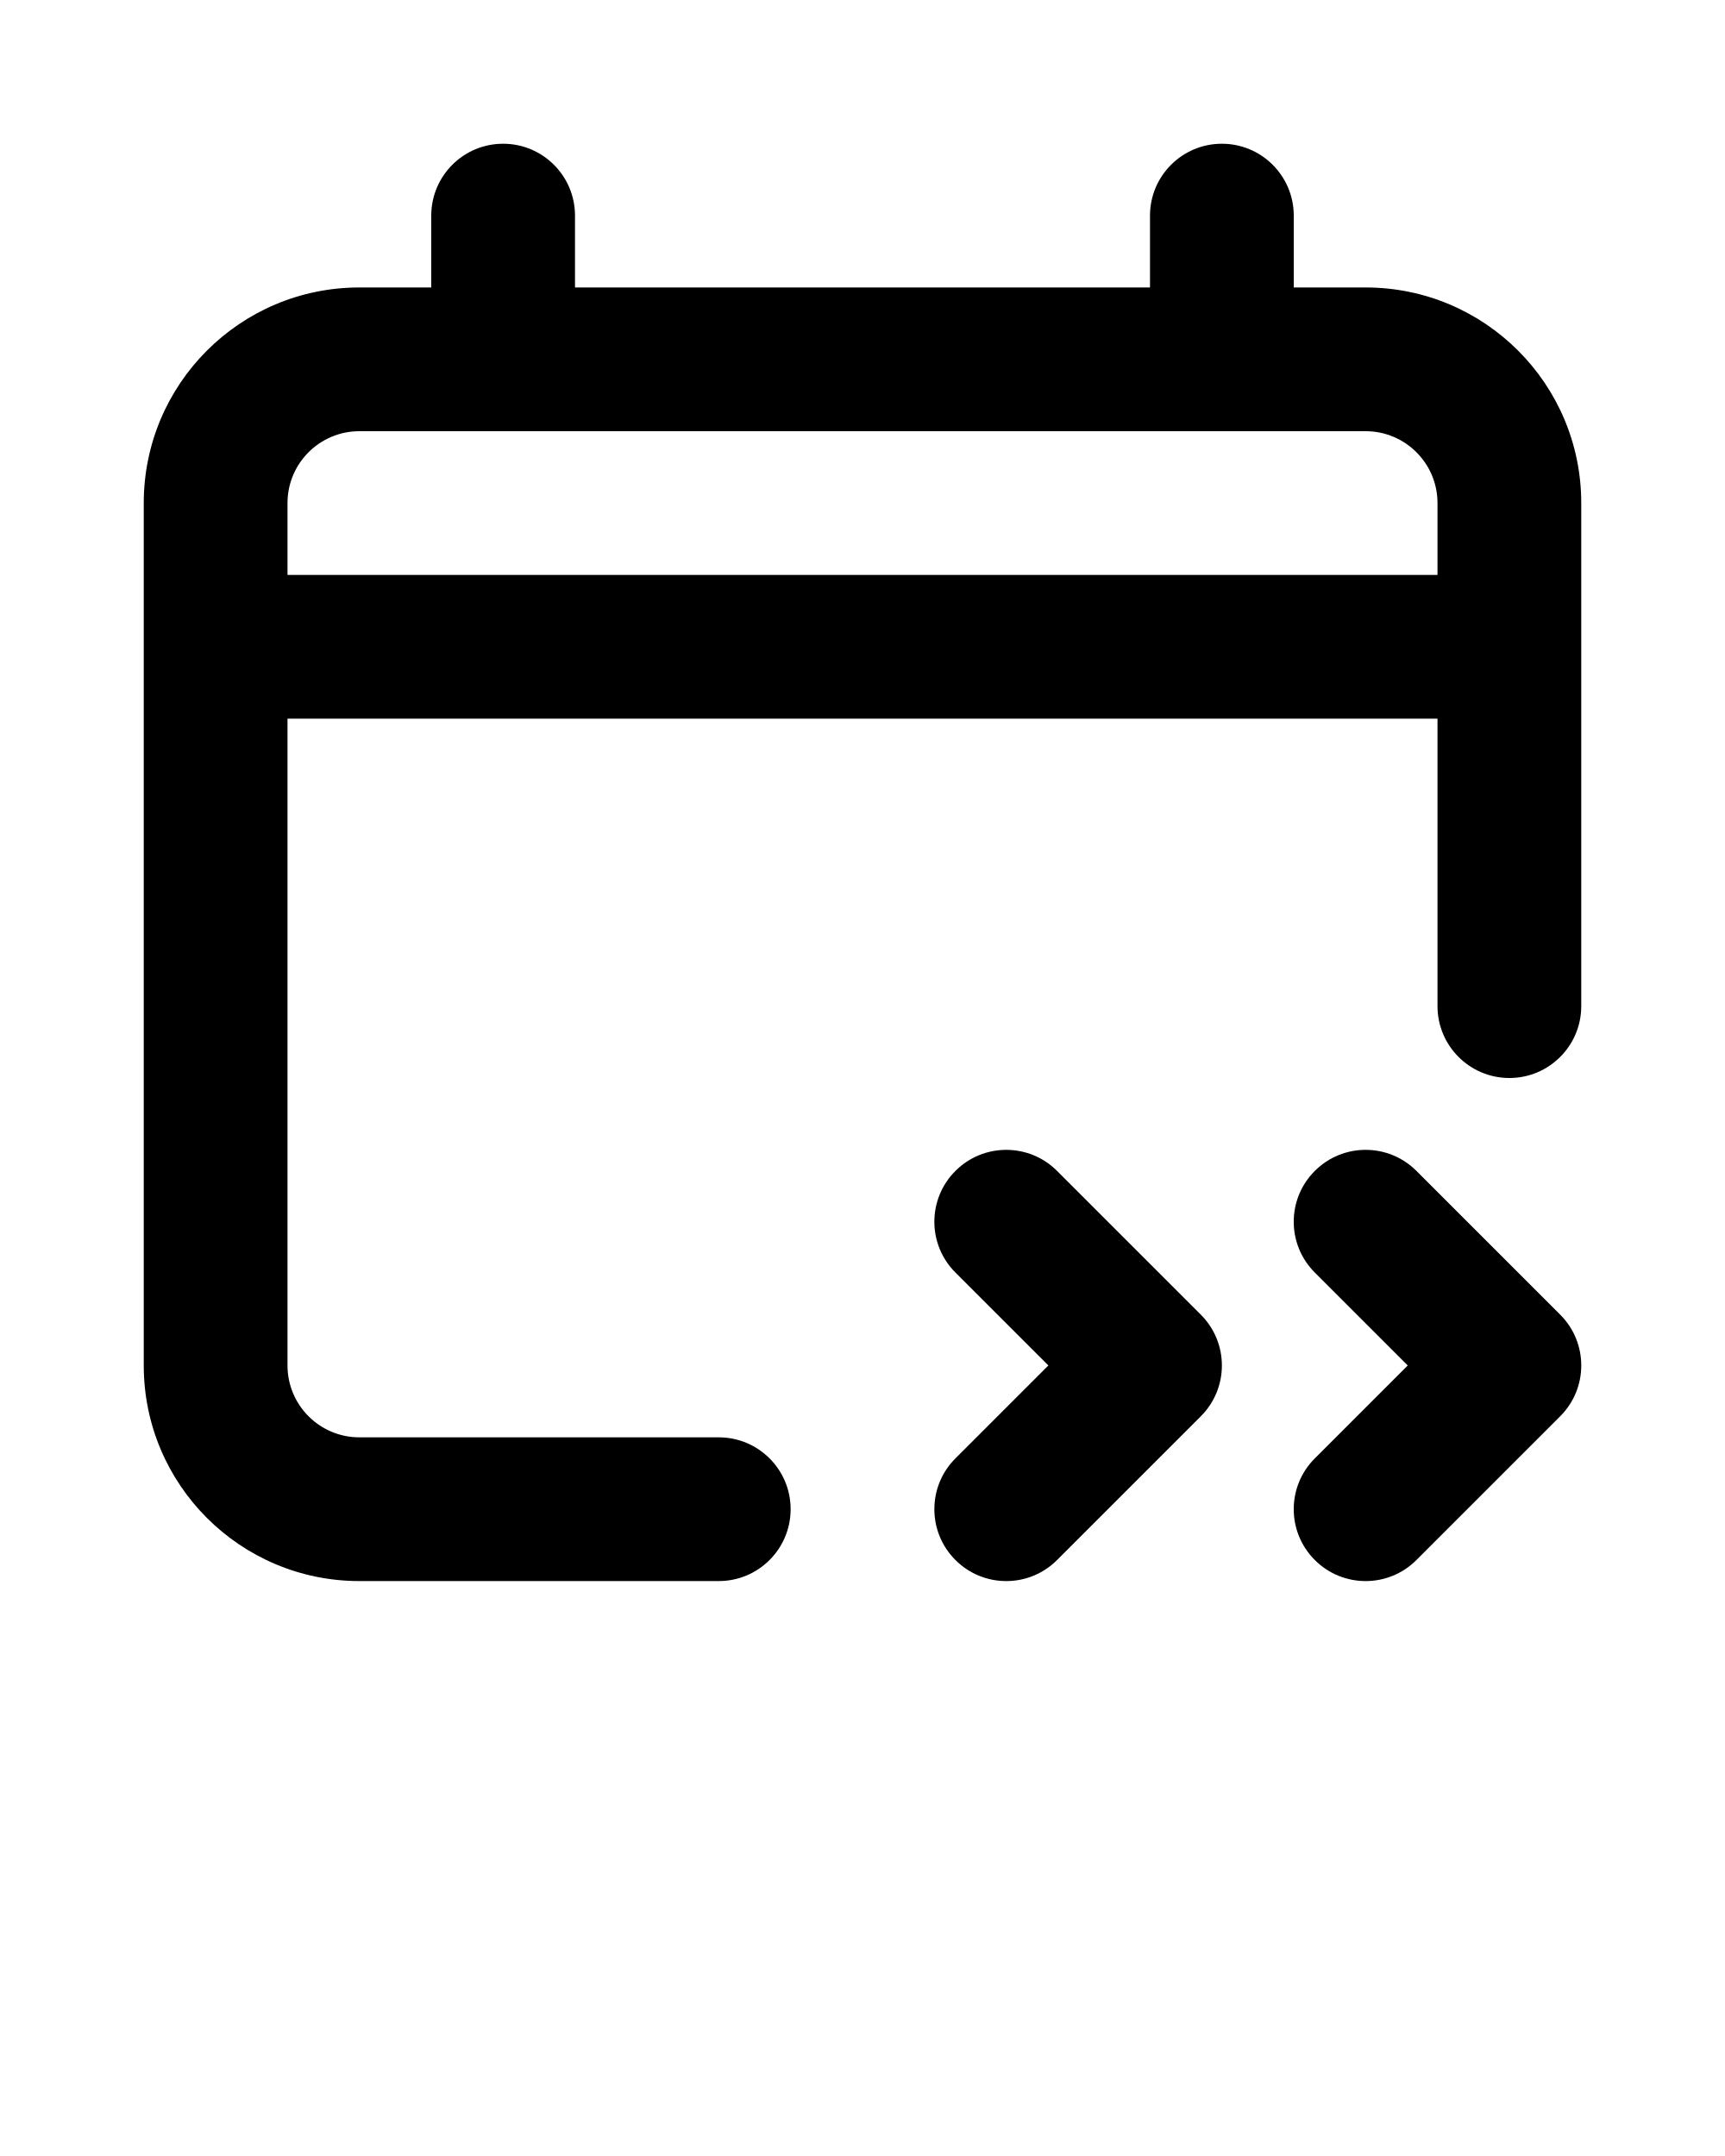
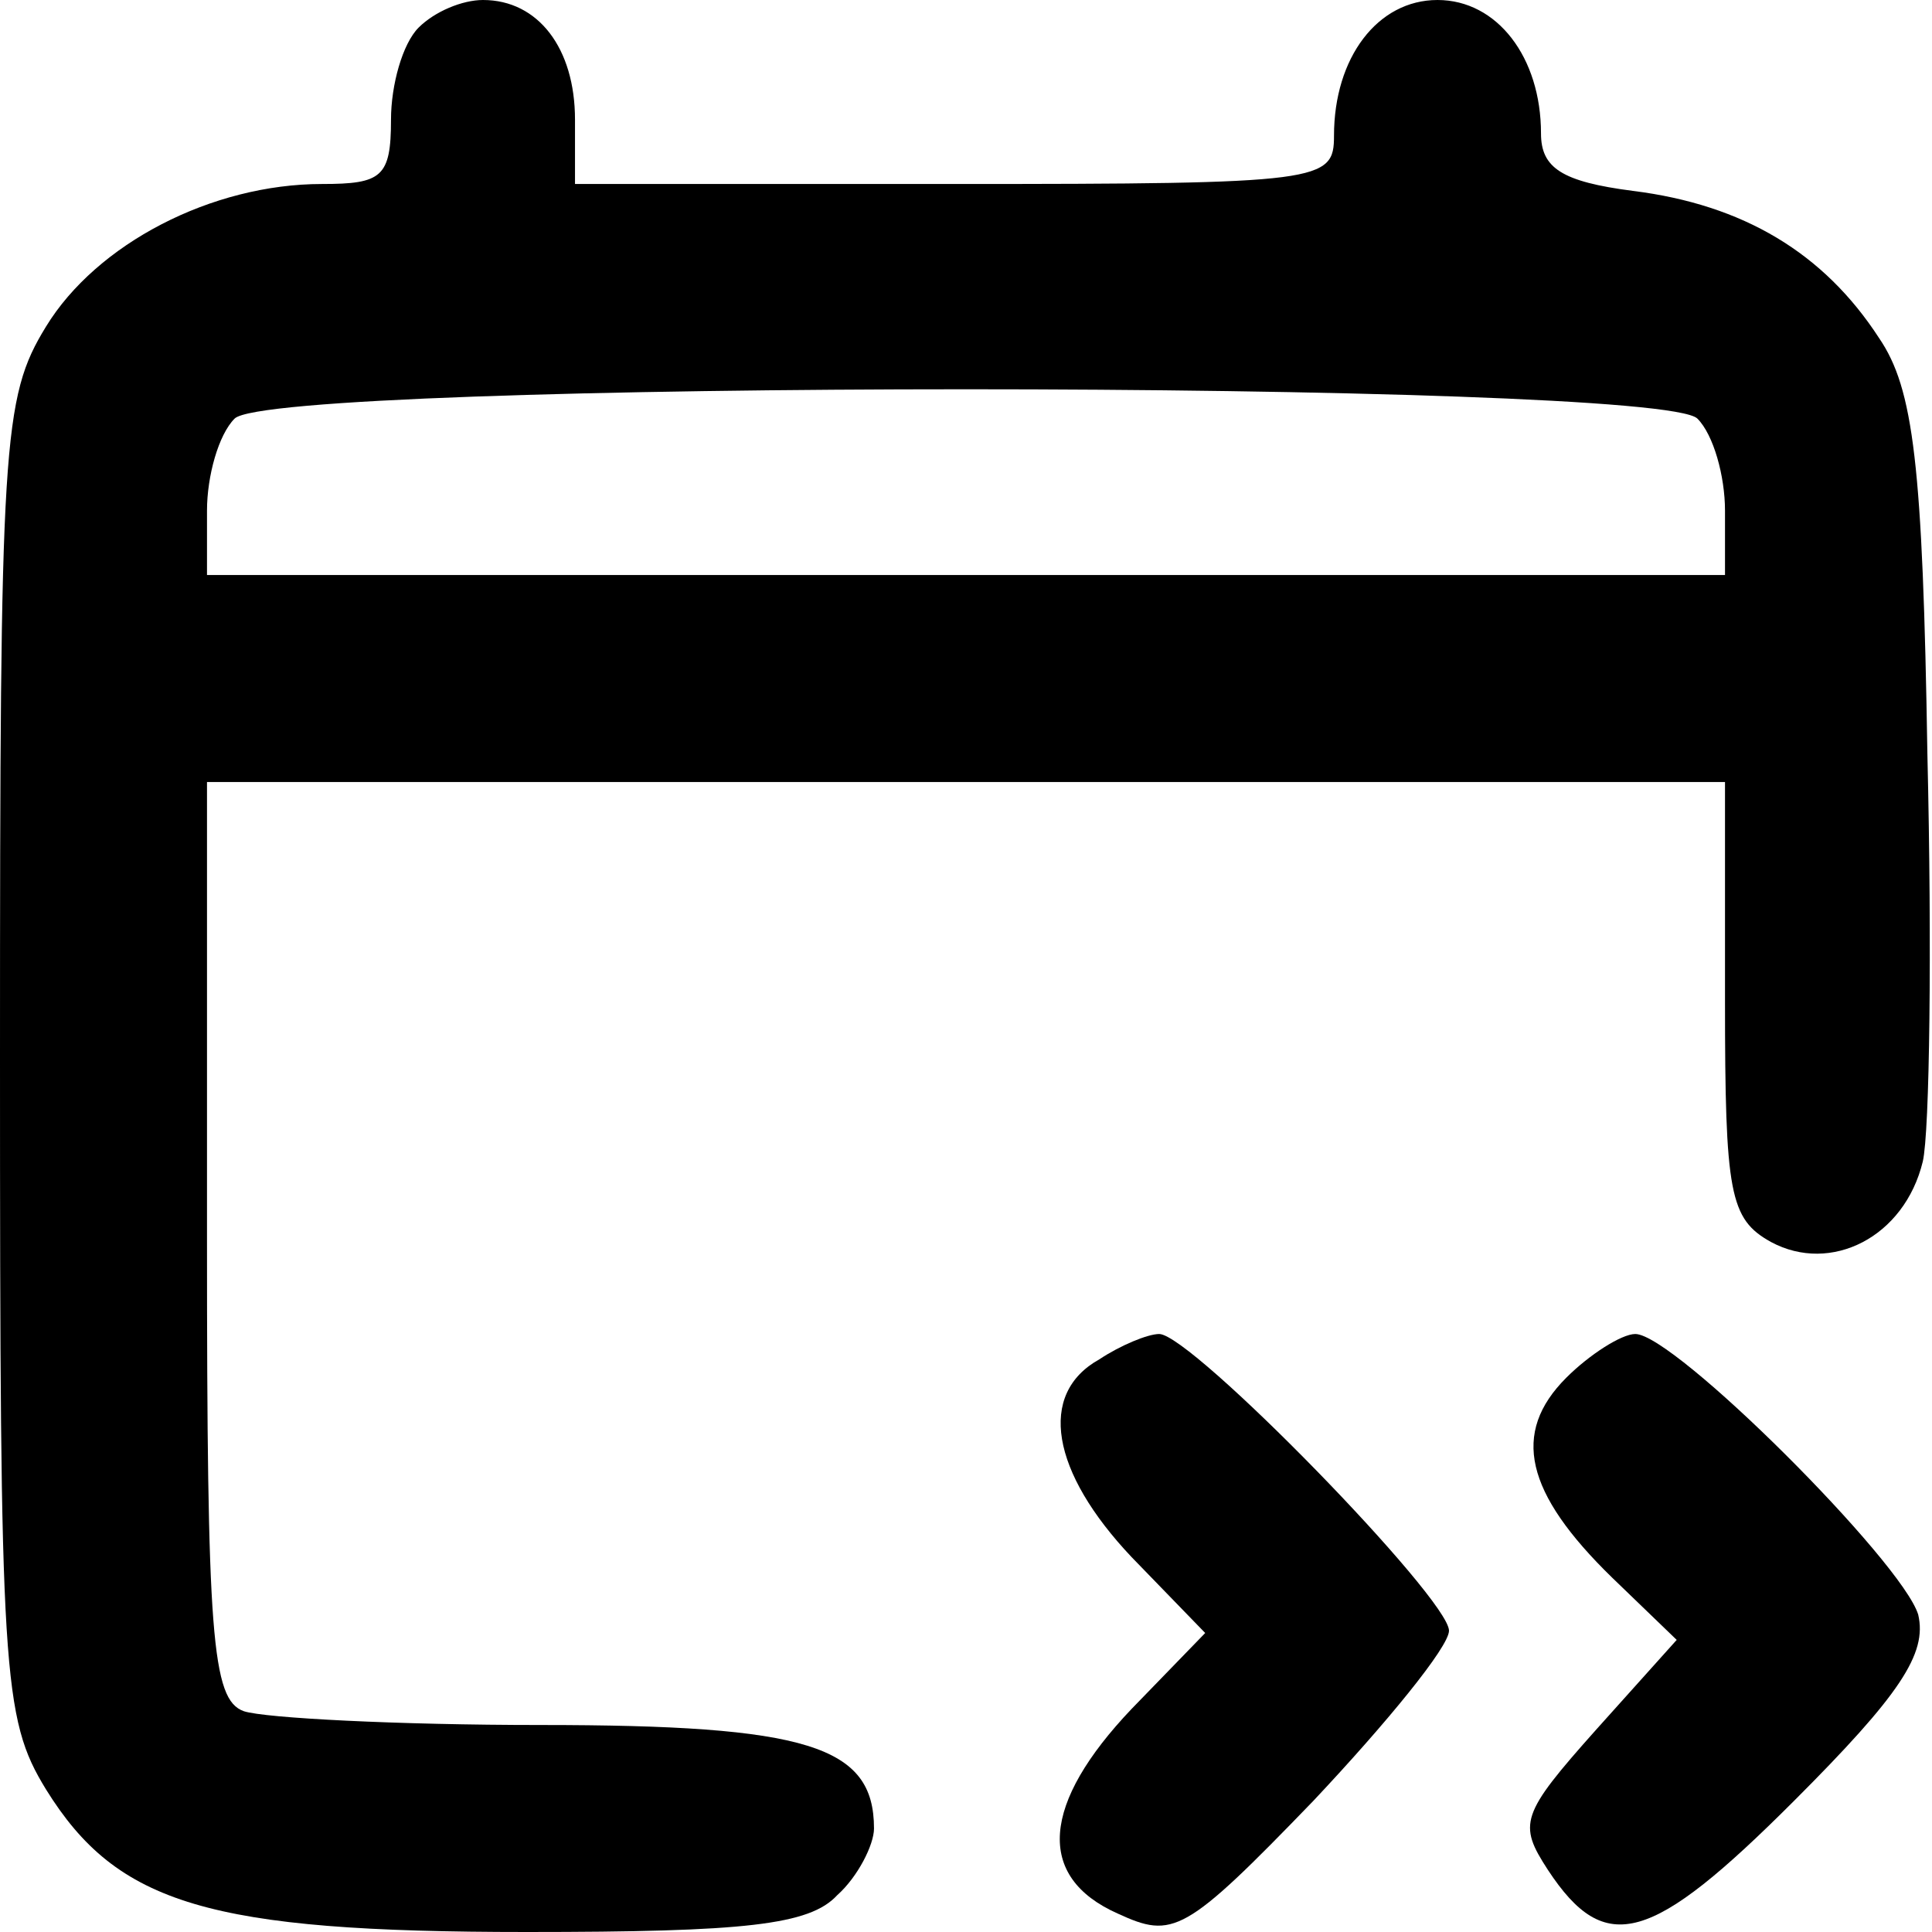
- <svg xmlns="http://www.w3.org/2000/svg" viewBox="0 0 24 30" fill="none" x="0px" y="0px">
-   <path fill-rule="evenodd" clip-rule="evenodd" d="M7 2C7.552 2 8 2.448 8 3V4H16V3C16 2.448 16.448 2 17 2C17.552 2 18 2.448 18 3V4H19C20.657 4 22 5.343 22 7V14C22 14.552 21.552 15 21 15C20.448 15 20 14.552 20 14V10H4V19C4 19.552 4.448 20 5 20H10C10.552 20 11 20.448 11 21C11 21.552 10.552 22 10 22H5C3.343 22 2 20.657 2 19V7C2 5.343 3.343 4 5 4H6L6 3C6 2.448 6.448 2 7 2ZM5 6C4.448 6 4 6.448 4 7V8H20V7C20 6.448 19.552 6 19 6H5Z" fill="black" />
-   <path d="M18.293 17.707C17.902 17.317 17.902 16.683 18.293 16.293C18.683 15.902 19.317 15.902 19.707 16.293L21.707 18.293C22.098 18.683 22.098 19.317 21.707 19.707L19.707 21.707C19.317 22.098 18.683 22.098 18.293 21.707C17.902 21.317 17.902 20.683 18.293 20.293L19.586 19L18.293 17.707Z" fill="black" />
-   <path d="M13.293 16.293C12.902 16.683 12.902 17.317 13.293 17.707L14.586 19L13.293 20.293C12.902 20.683 12.902 21.317 13.293 21.707C13.683 22.098 14.317 22.098 14.707 21.707L16.707 19.707C17.098 19.317 17.098 18.683 16.707 18.293L14.707 16.293C14.317 15.902 13.683 15.902 13.293 16.293Z" fill="black" />
-   <text x="0" y="39" fill="#000000" font-size="5px" font-weight="bold" font-family="'Helvetica Neue', Helvetica, Arial-Unicode, Arial, Sans-serif">Created by Heztasia</text>
-   <text x="0" y="44" fill="#000000" font-size="5px" font-weight="bold" font-family="'Helvetica Neue', Helvetica, Arial-Unicode, Arial, Sans-serif">from the Noun Project</text>
+ <svg xmlns="http://www.w3.org/2000/svg" version="1.0" width="84pt" height="84pt" viewBox="0 0 84 84" preserveAspectRatio="xMidYMid meet">
+   <g transform="translate(0,84) scale(0.1,-0.1)" fill="#000000" stroke="none">
+     <path d="M182 828 c-7 -7 -12 -25 -12 -40 0 -25 -4 -28 -30 -28 -48 0 -98 -26 -120 -62 -19 -31 -20 -50 -20 -318 0 -268 1 -287 20 -318 31 -50 71 -62 209 -62 95 0 123 3 135 16 9 8 16 22 16 29 0 36 -29 45 -145 45 -62 0 -120 3 -129 6 -14 5 -16 33 -16 205 l0 199 330 0 330 0 0 -95 c0 -84 2 -95 20 -105 26 -14 58 2 66 35 3 13 4 93 2 177 -2 126 -6 159 -21 181 -24 37 -59 58 -107 64 -31 4 -40 10 -40 25 0 33 -19 58 -45 58 -26 0 -45 -25 -45 -59 0 -20 -5 -21 -165 -21 l-165 0 0 28 c0 31 -16 52 -40 52 -9 0 -21 -5 -28 -12z m556 -170 c7 -7 12 -25 12 -40 l0 -28 -330 0 -330 0 0 28 c0 15 5 33 12 40 17 17 619 17 636 0z" />
+     <path d="M478 249 c-27 -15 -21 -49 14 -86 l32 -33 -32 -33 c-39 -41 -42 -73 -6 -89 24 -11 29 -9 85 49 32 34 59 67 59 74 0 14 -112 129 -126 129 -5 0 -17 -5 -26 -11z" />
+     <path d="M681 241 c-24 -24 -18 -50 20 -87 l28 -27 -35 -39 c-33 -37 -34 -41 -21 -61 25 -38 45 -32 107 30 46 46 58 64 54 81 -7 23 -106 122 -123 122 -6 0 -20 -9 -30 -19z" />
+   </g>
</svg>
